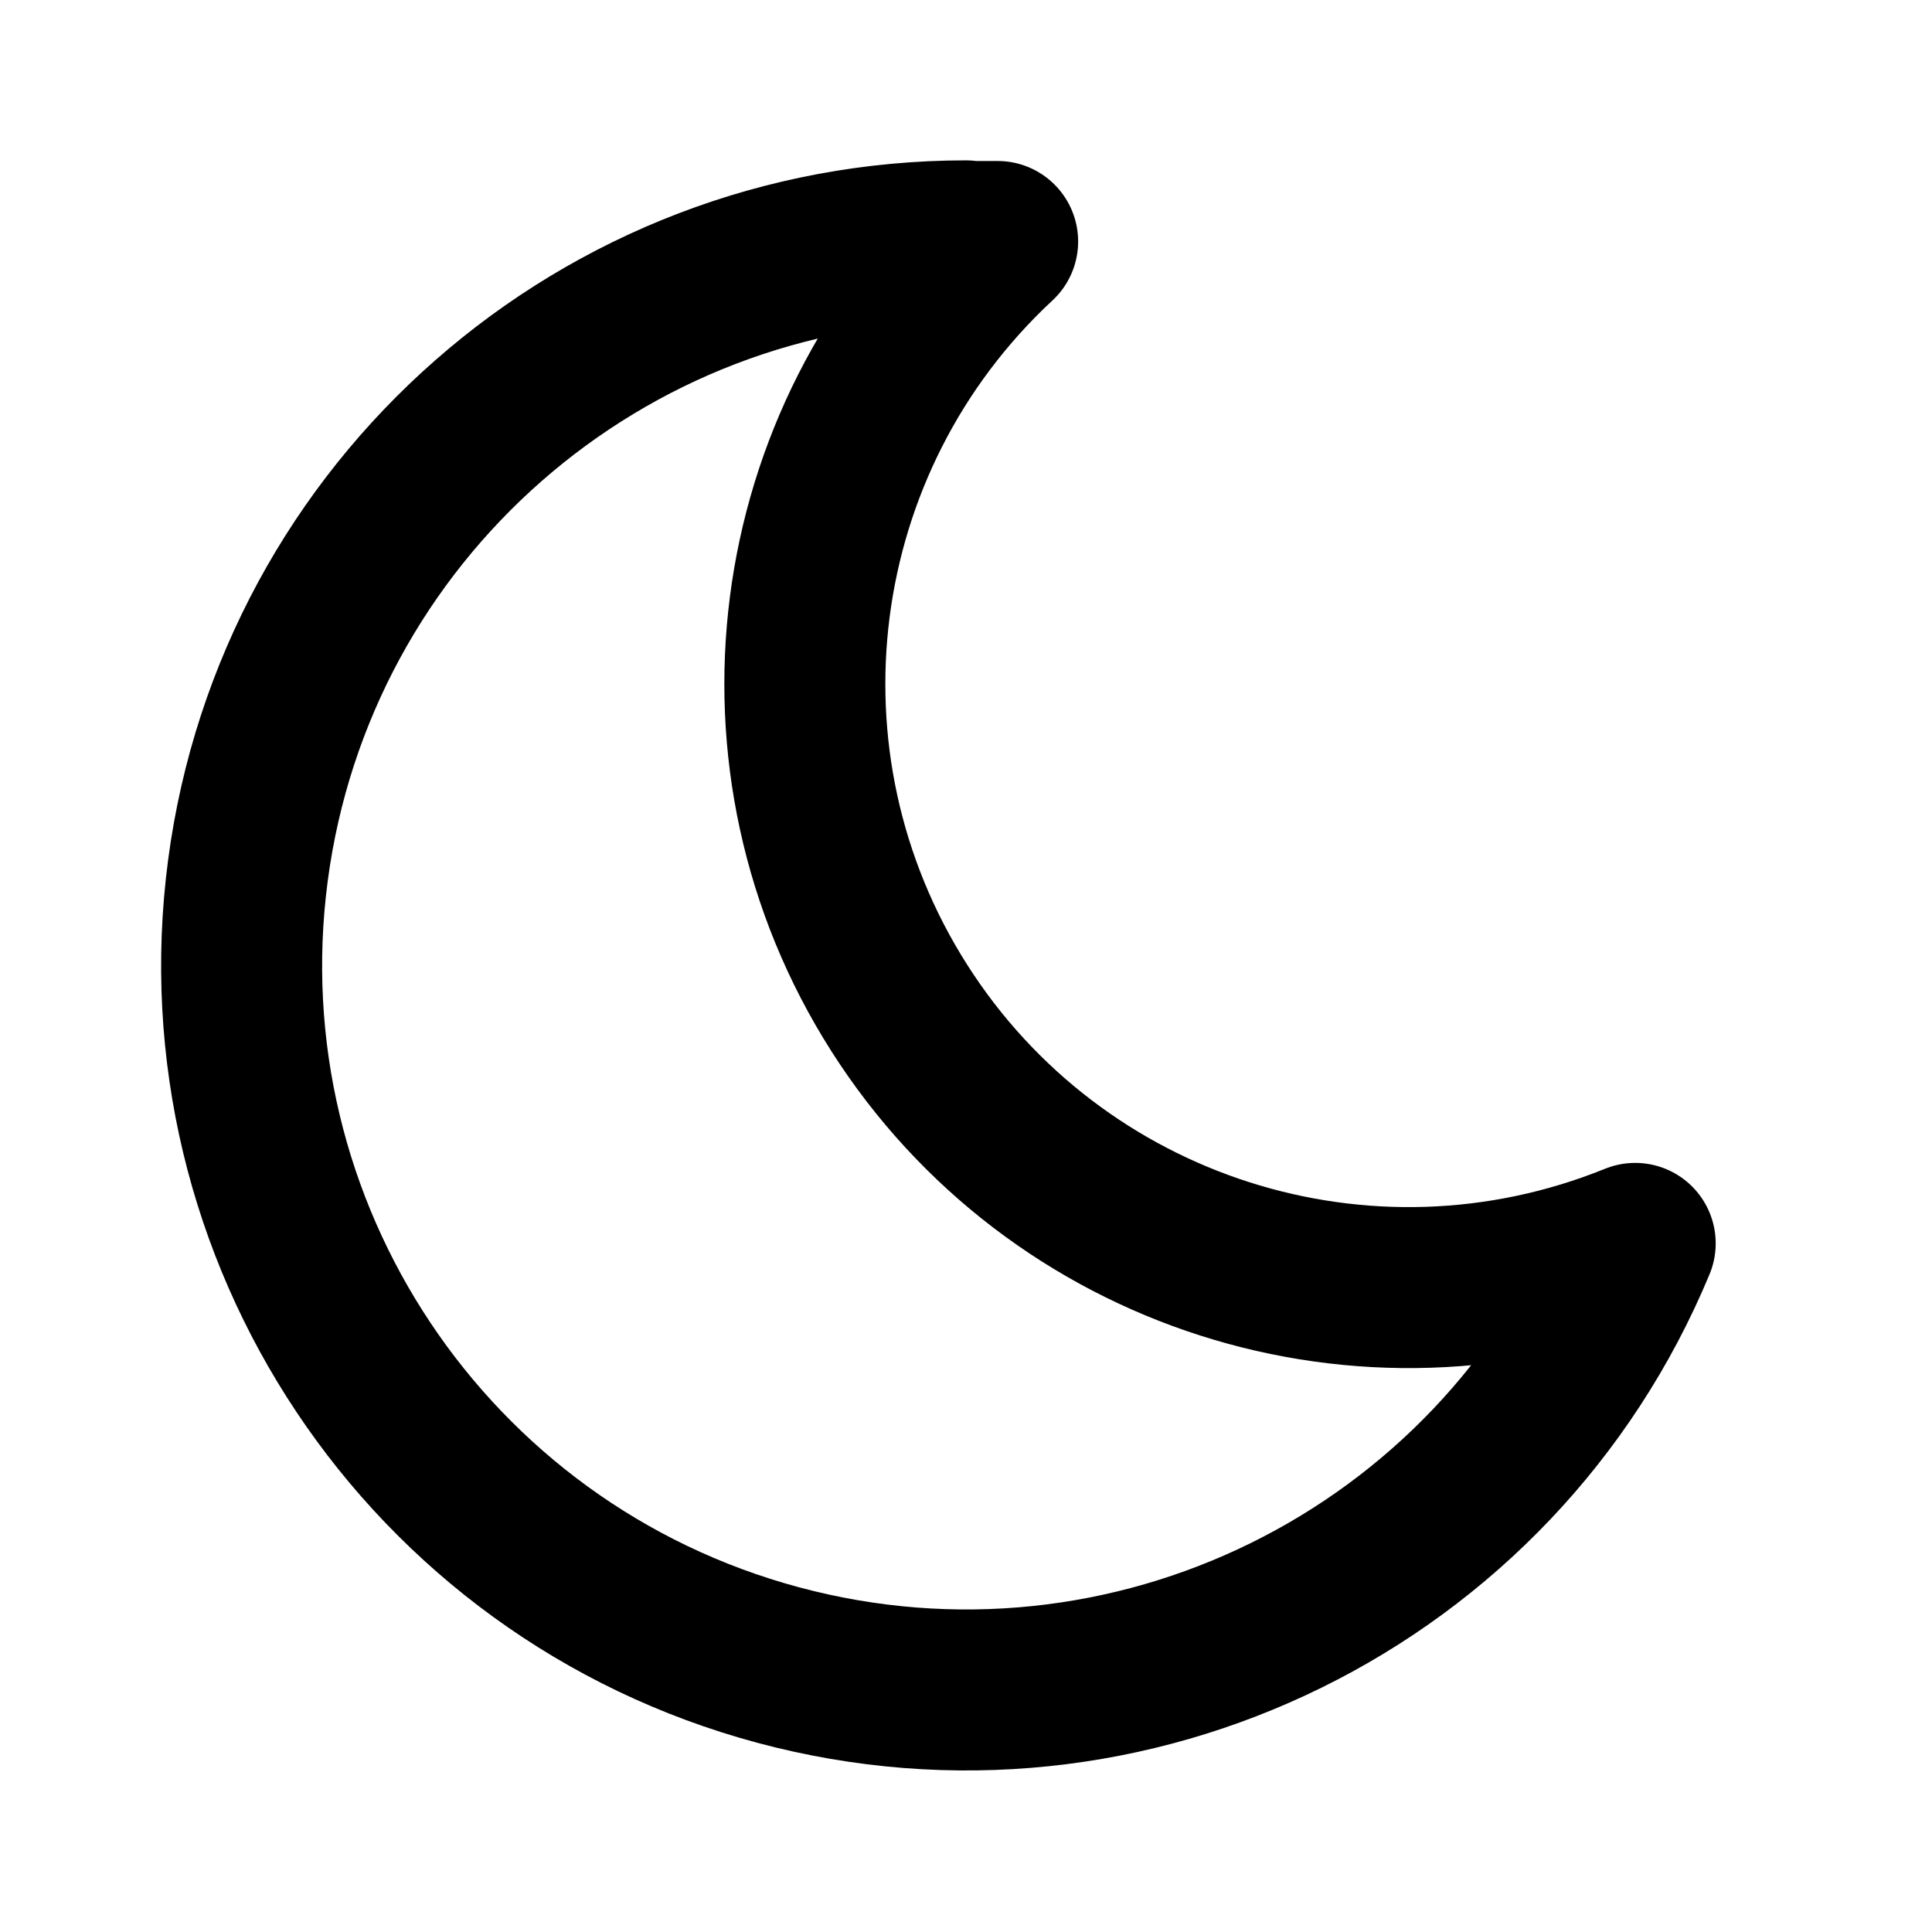
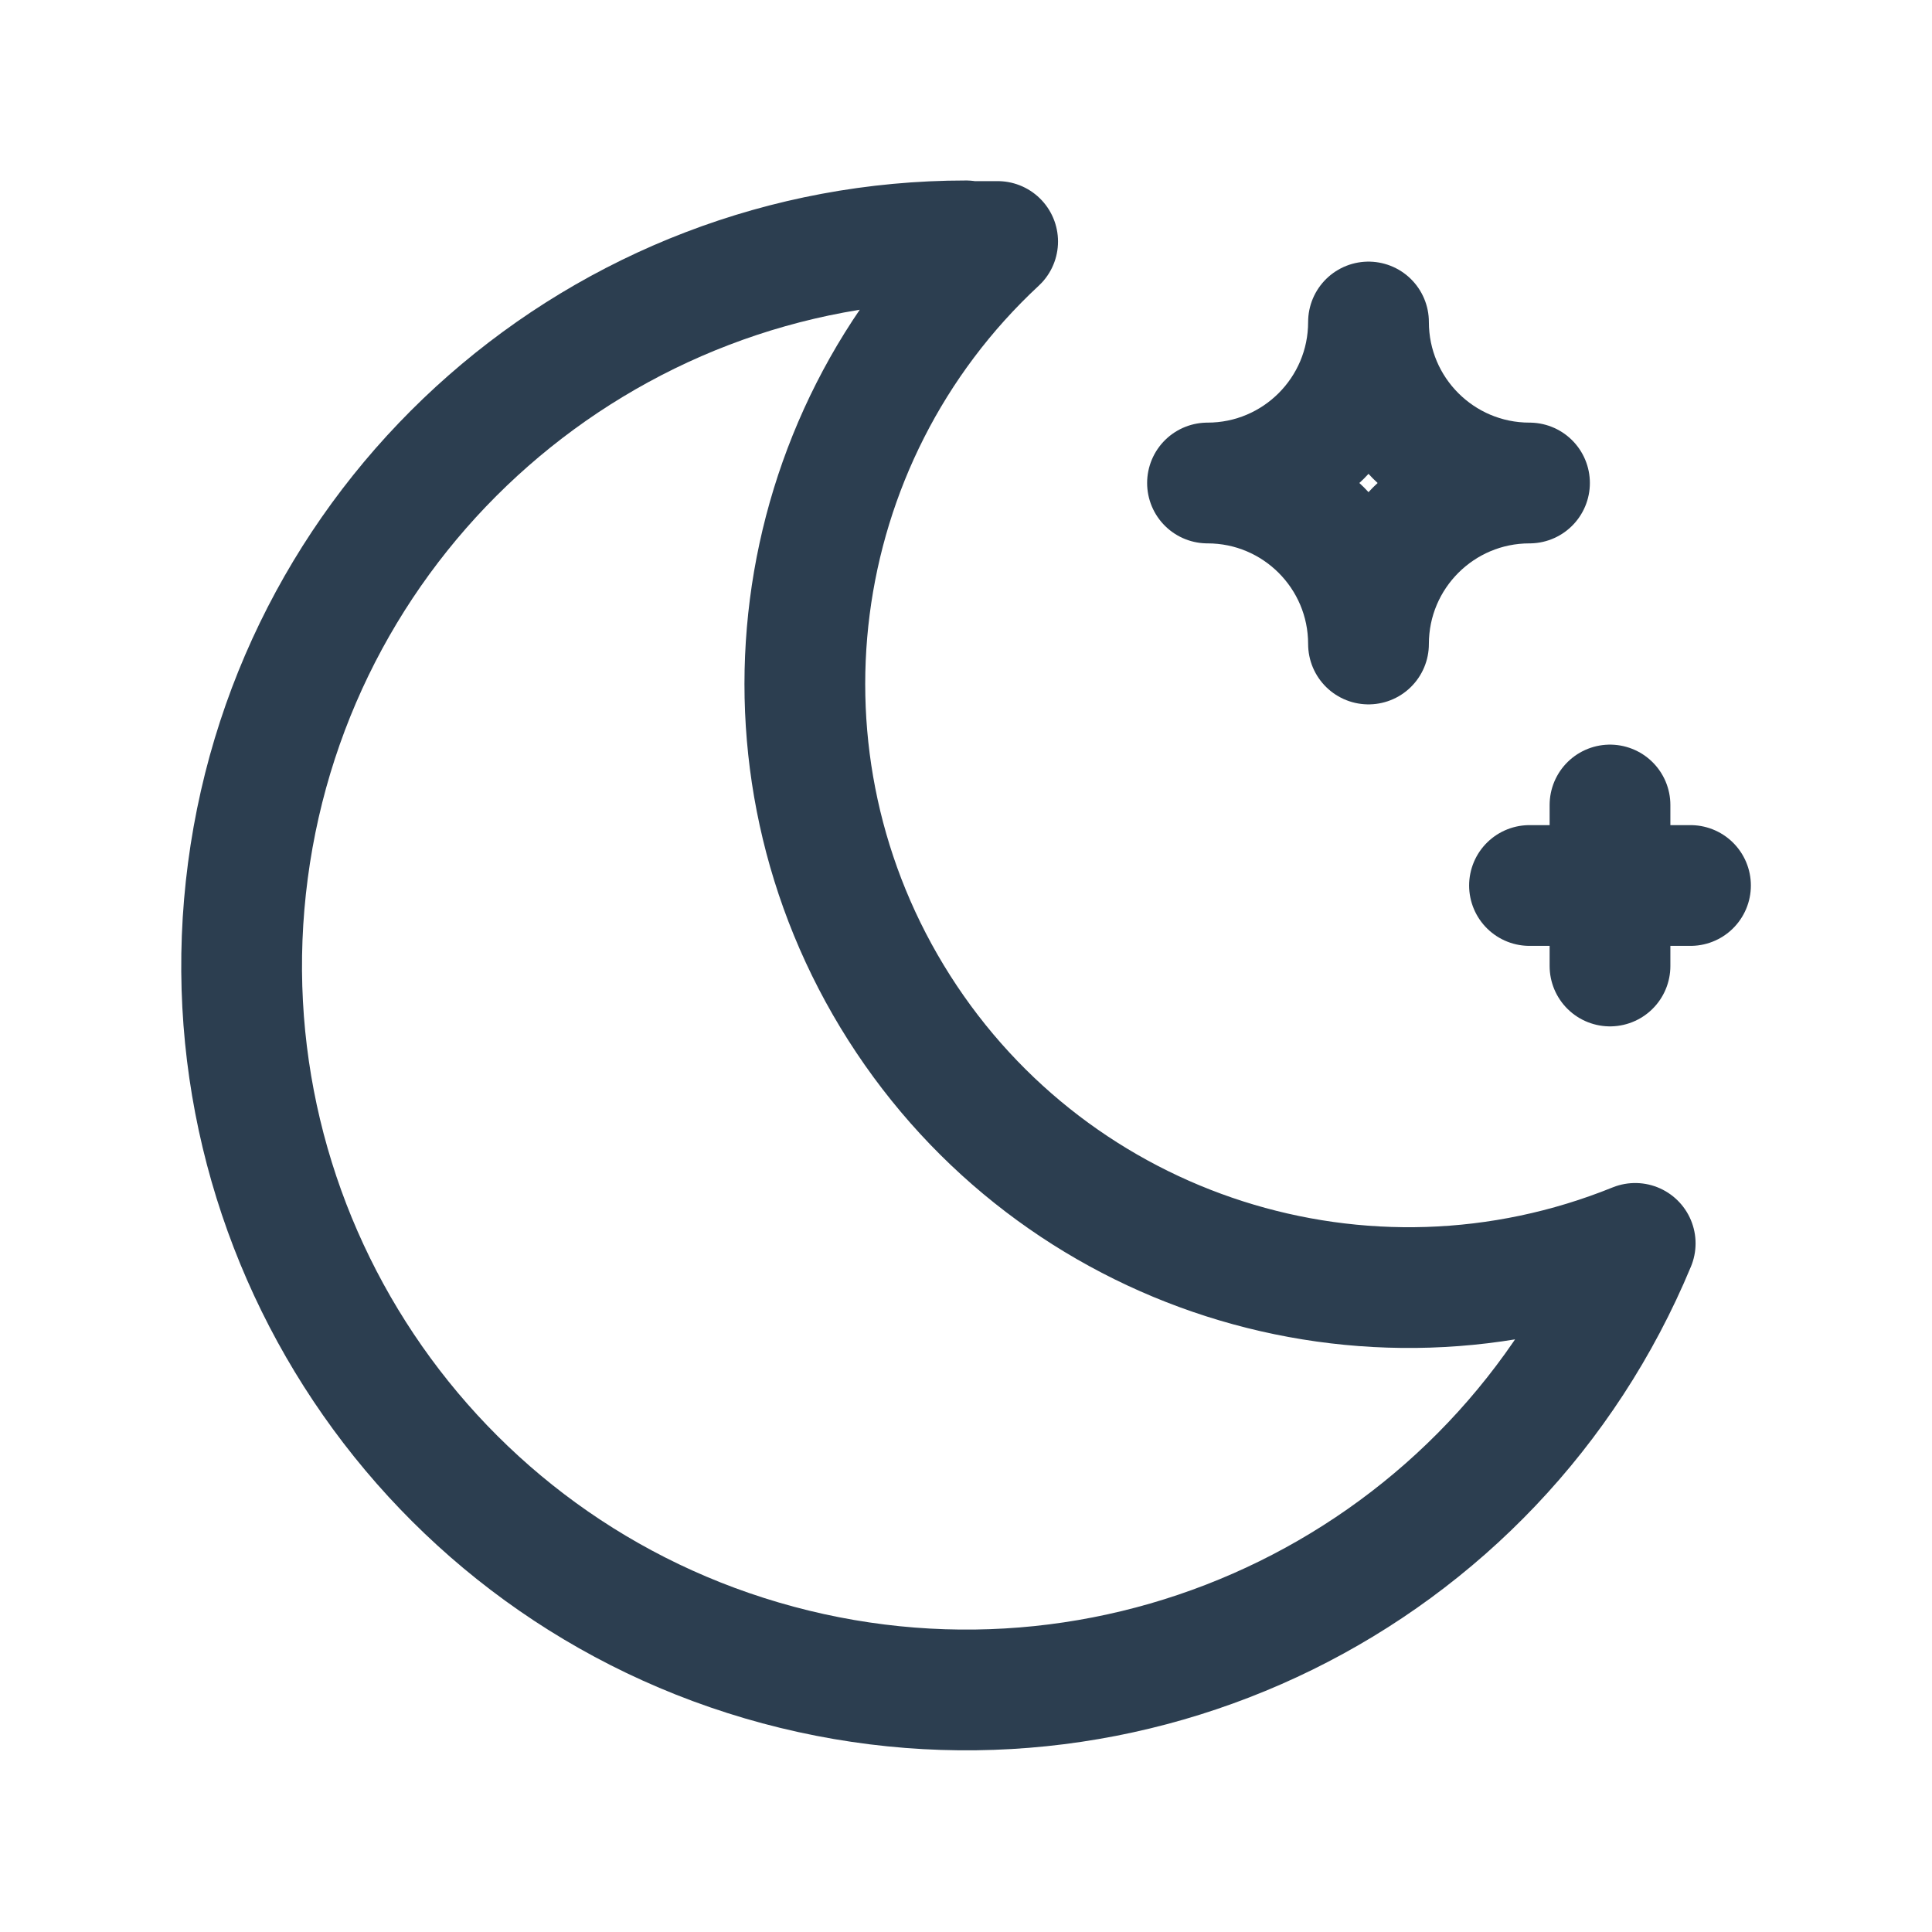
- <svg xmlns="http://www.w3.org/2000/svg" class="icon icon-tabler icon-tabler-moon" width="32" height="32" viewBox="0 0 24 24" stroke-width="2" stroke="currentColor" fill="none" stroke-linecap="round" stroke-linejoin="round">
+ <svg xmlns="http://www.w3.org/2000/svg" class="icon icon-tabler icon-tabler-moon-stars" width="32" height="32" viewBox="0 0 24 24" stroke-width="1.5" stroke="#2c3e50" fill="none" stroke-linecap="round" stroke-linejoin="round">
  <path stroke="none" d="M0 0h24v24H0z" fill="none" />
  <path d="M12 3c.132 0 .263 0 .393 0a7.5 7.5 0 0 0 7.92 12.446a9 9 0 1 1 -8.313 -12.454z" />
+   <path d="M17 4a2 2 0 0 0 2 2a2 2 0 0 0 -2 2a2 2 0 0 0 -2 -2a2 2 0 0 0 2 -2" />
+   <path d="M19 11h2m-1 -1v2" />
</svg>
